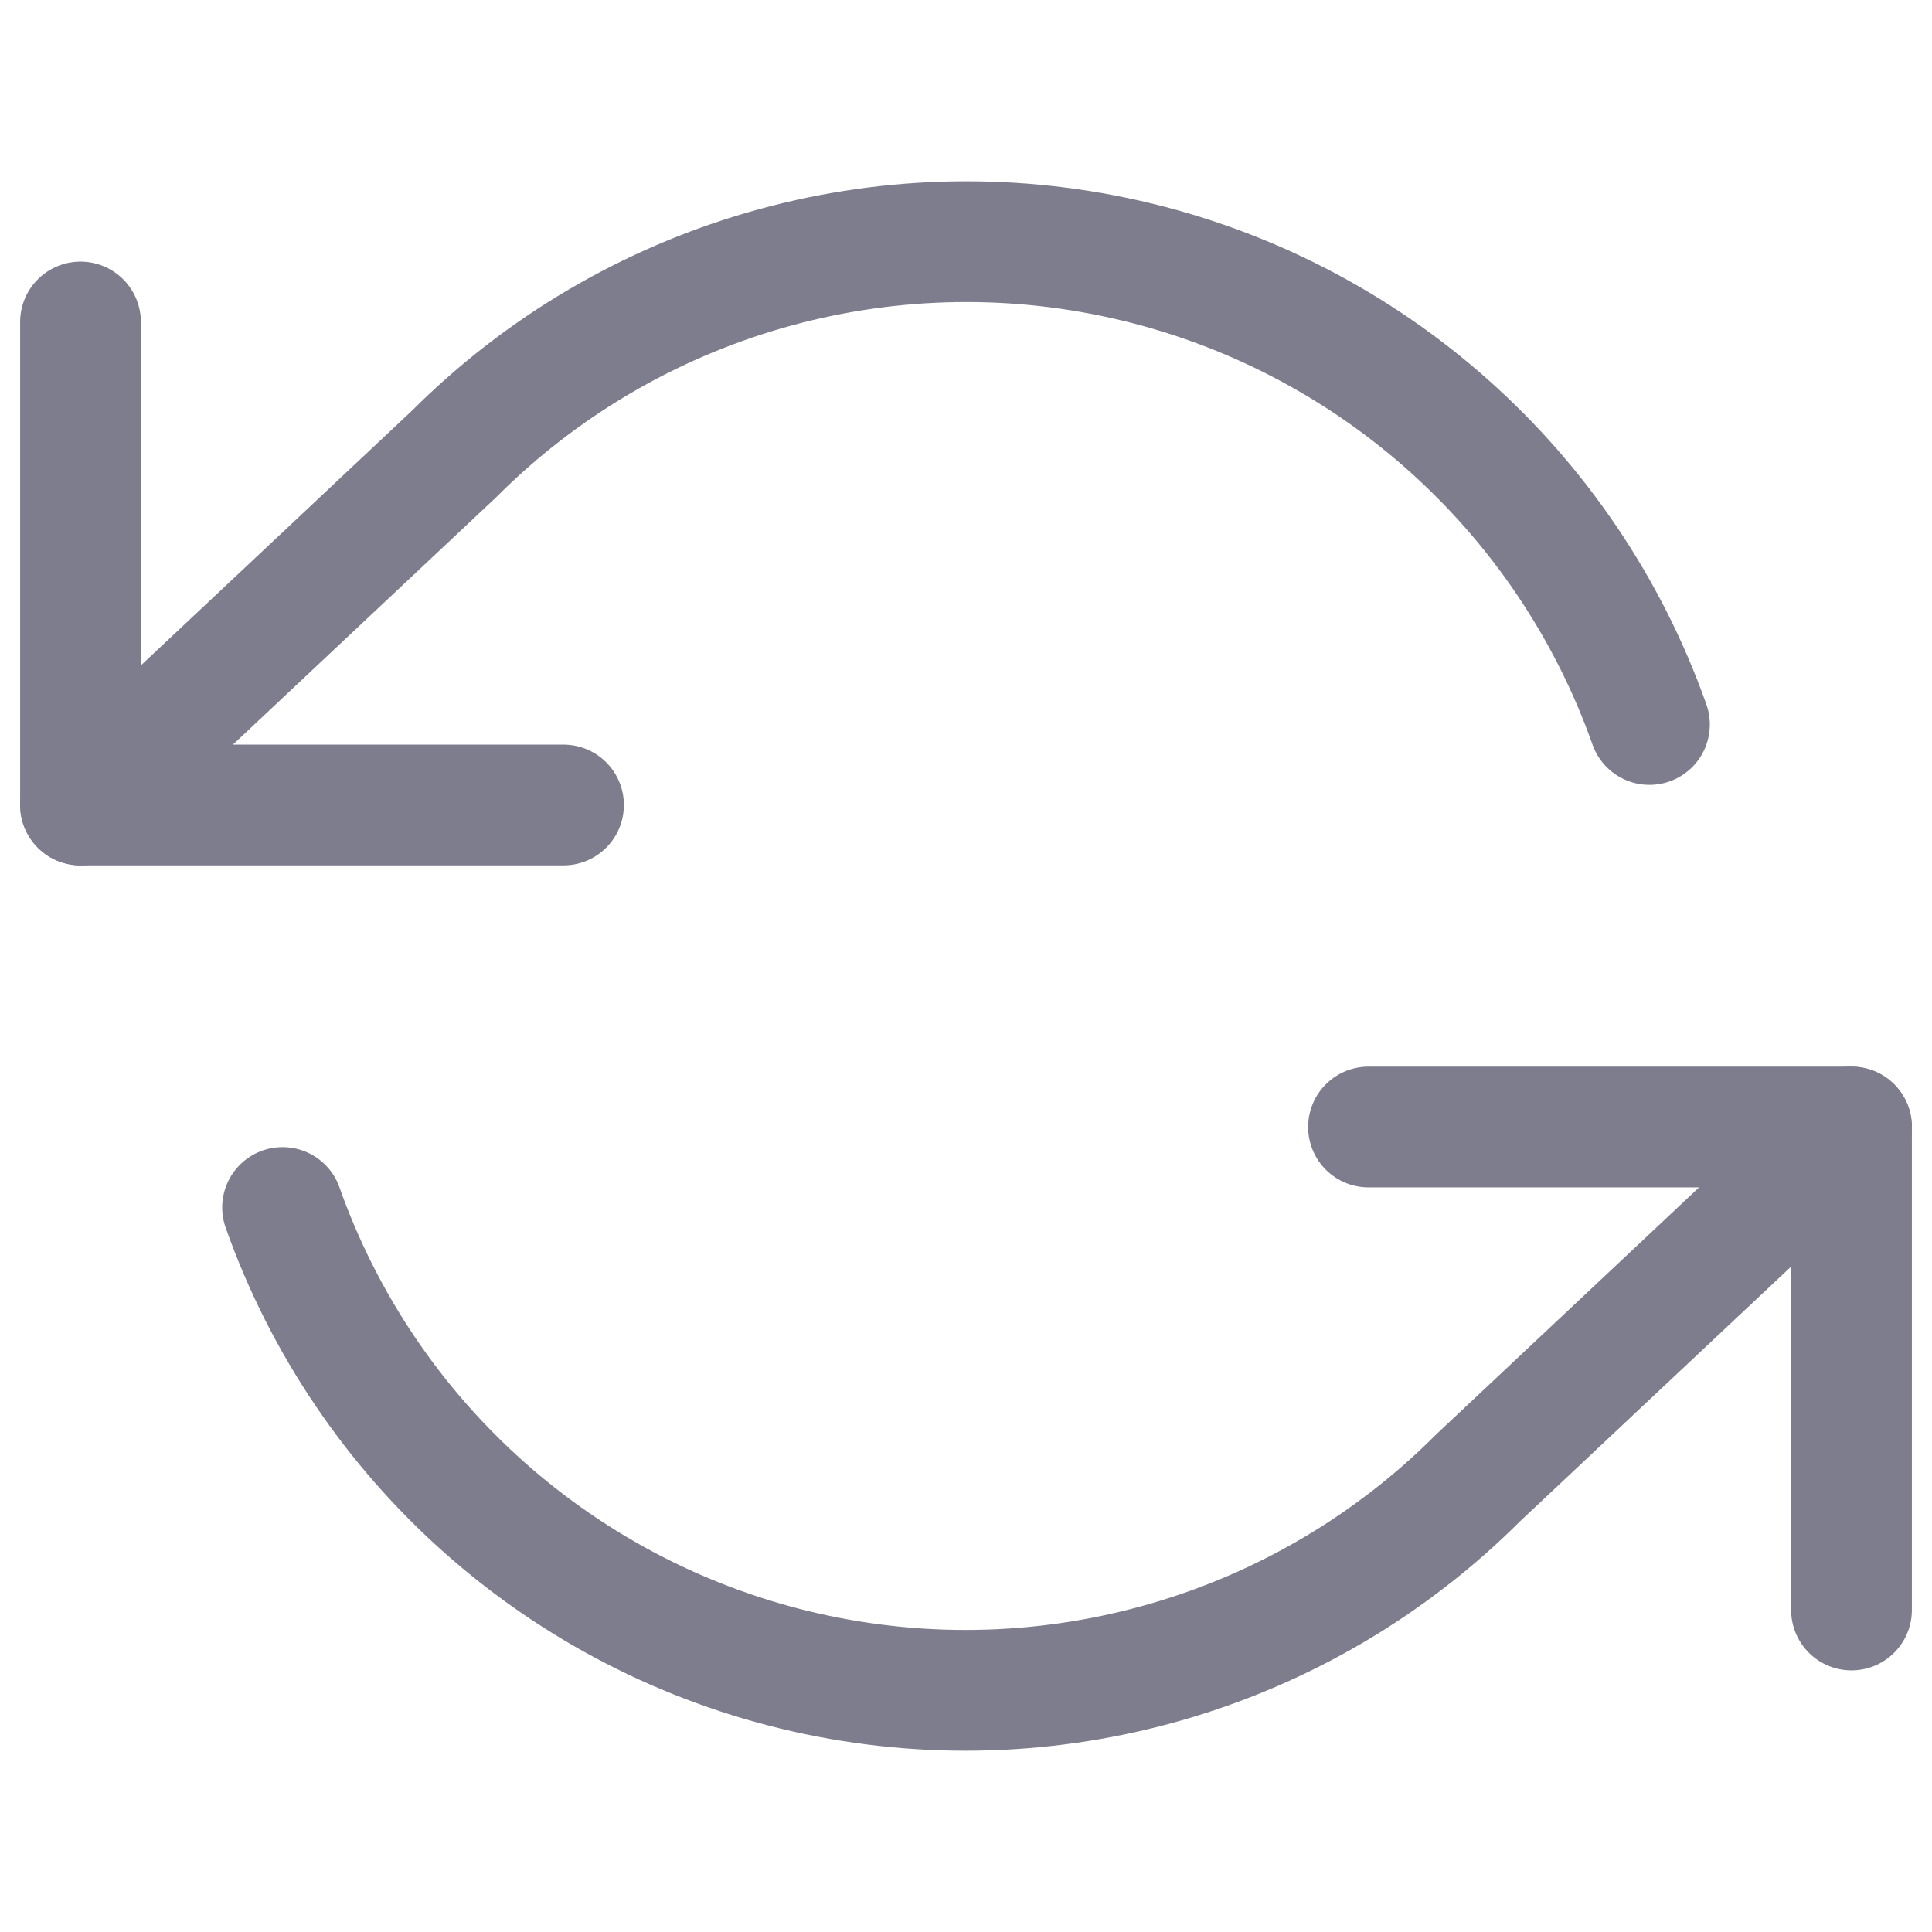
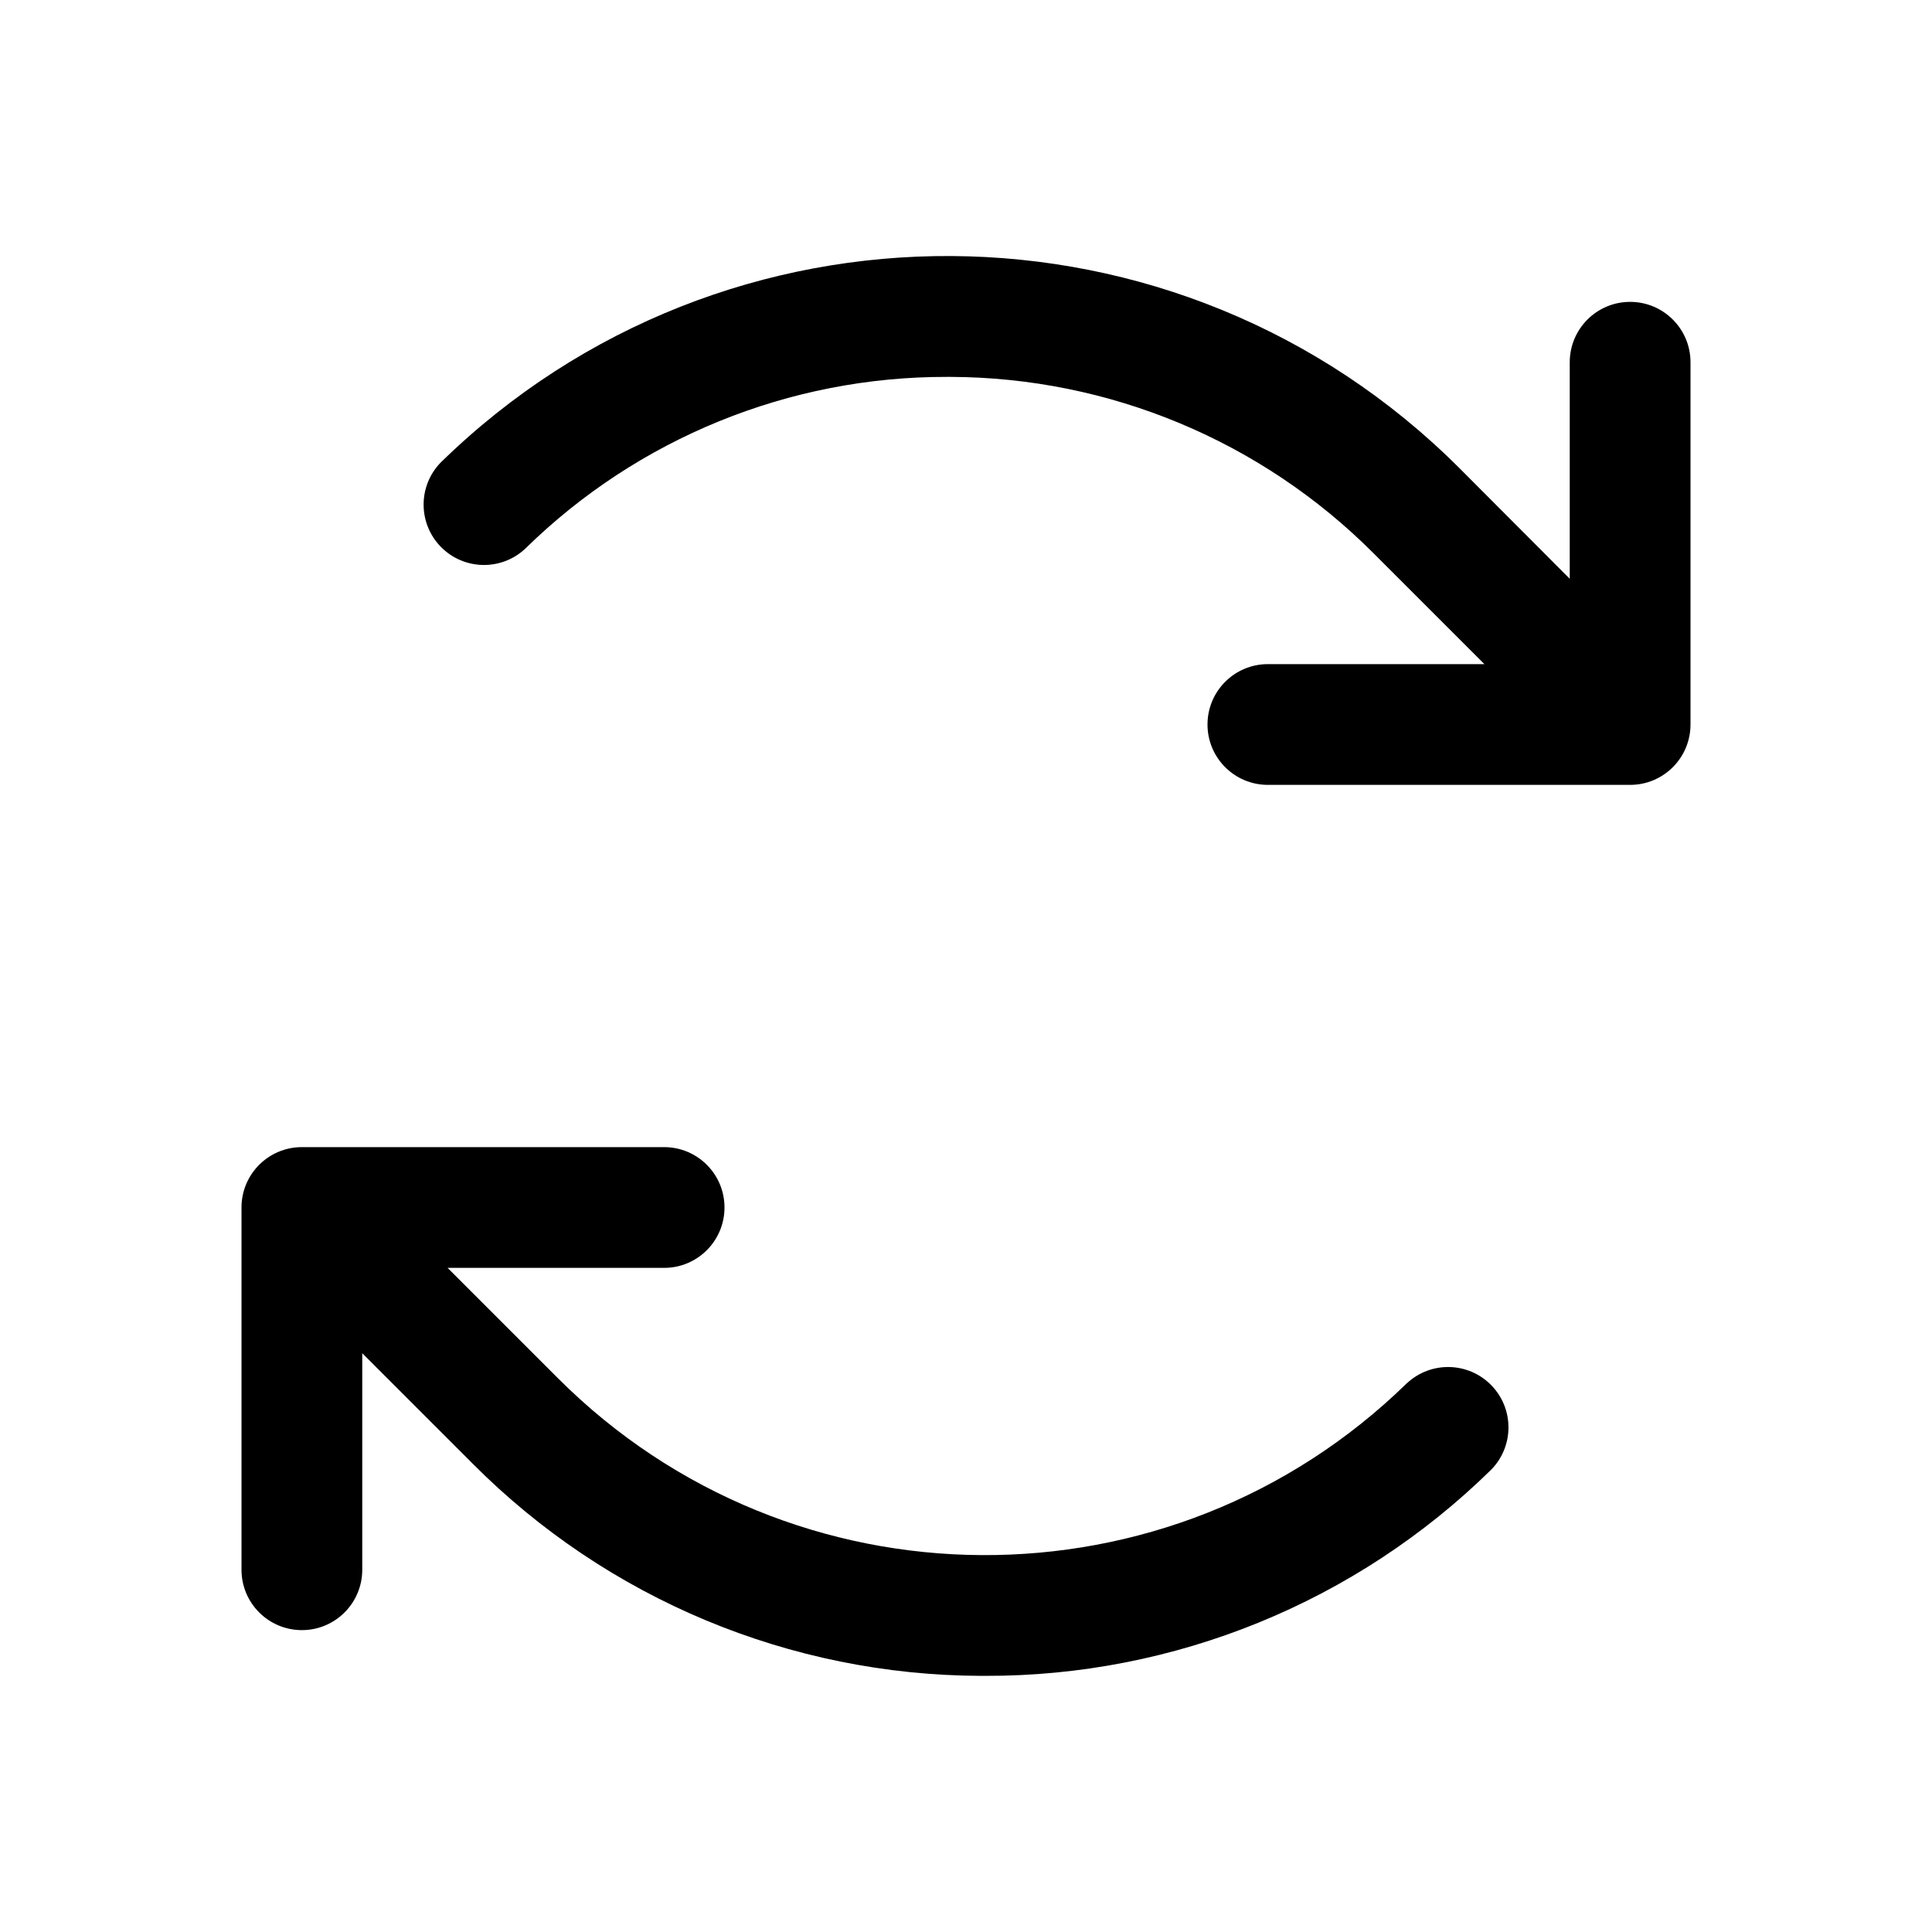
- <svg xmlns="http://www.w3.org/2000/svg" stroke="#7d7d8e" fill="none" stroke-width="1.5" viewBox="0 0 24 24" stroke-linecap="round" stroke-linejoin="round" class="h-3 w-3" height="1em" width="1em">
-   <polyline points="1 4 1 10 7 10" />
-   <polyline points="23 20 23 14 17 14" />
-   <path d="M20.49 9A9 9 0 0 0 5.64 5.64L1 10m22 4l-4.64 4.36A9 9 0 0 1 3.51 15" />
+ <svg xmlns="http://www.w3.org/2000/svg" width="32" height="32" fill="#000000" viewBox="0 0 256 256">
+   <path d="M224,48V96a8,8,0,0,1-8,8H168a8,8,0,0,1,0-16h28.69L182.06,73.37a79.56,79.56,0,0,0-56.13-23.43h-.45A79.52,79.52,0,0,0,69.59,72.71,8,8,0,0,1,58.41,61.27a96,96,0,0,1,135,.79L208,76.69V48a8,8,0,0,1,16,0ZM186.41,183.29a80,80,0,0,1-112.47-.66L59.31,168H88a8,8,0,0,0,0-16H40a8,8,0,0,0-8,8v48a8,8,0,0,0,16,0V179.31l14.63,14.63A95.43,95.43,0,0,0,130,222.06h.53a95.36,95.36,0,0,0,67.07-27.33,8,8,0,0,0-11.18-11.44Z" />
</svg>
